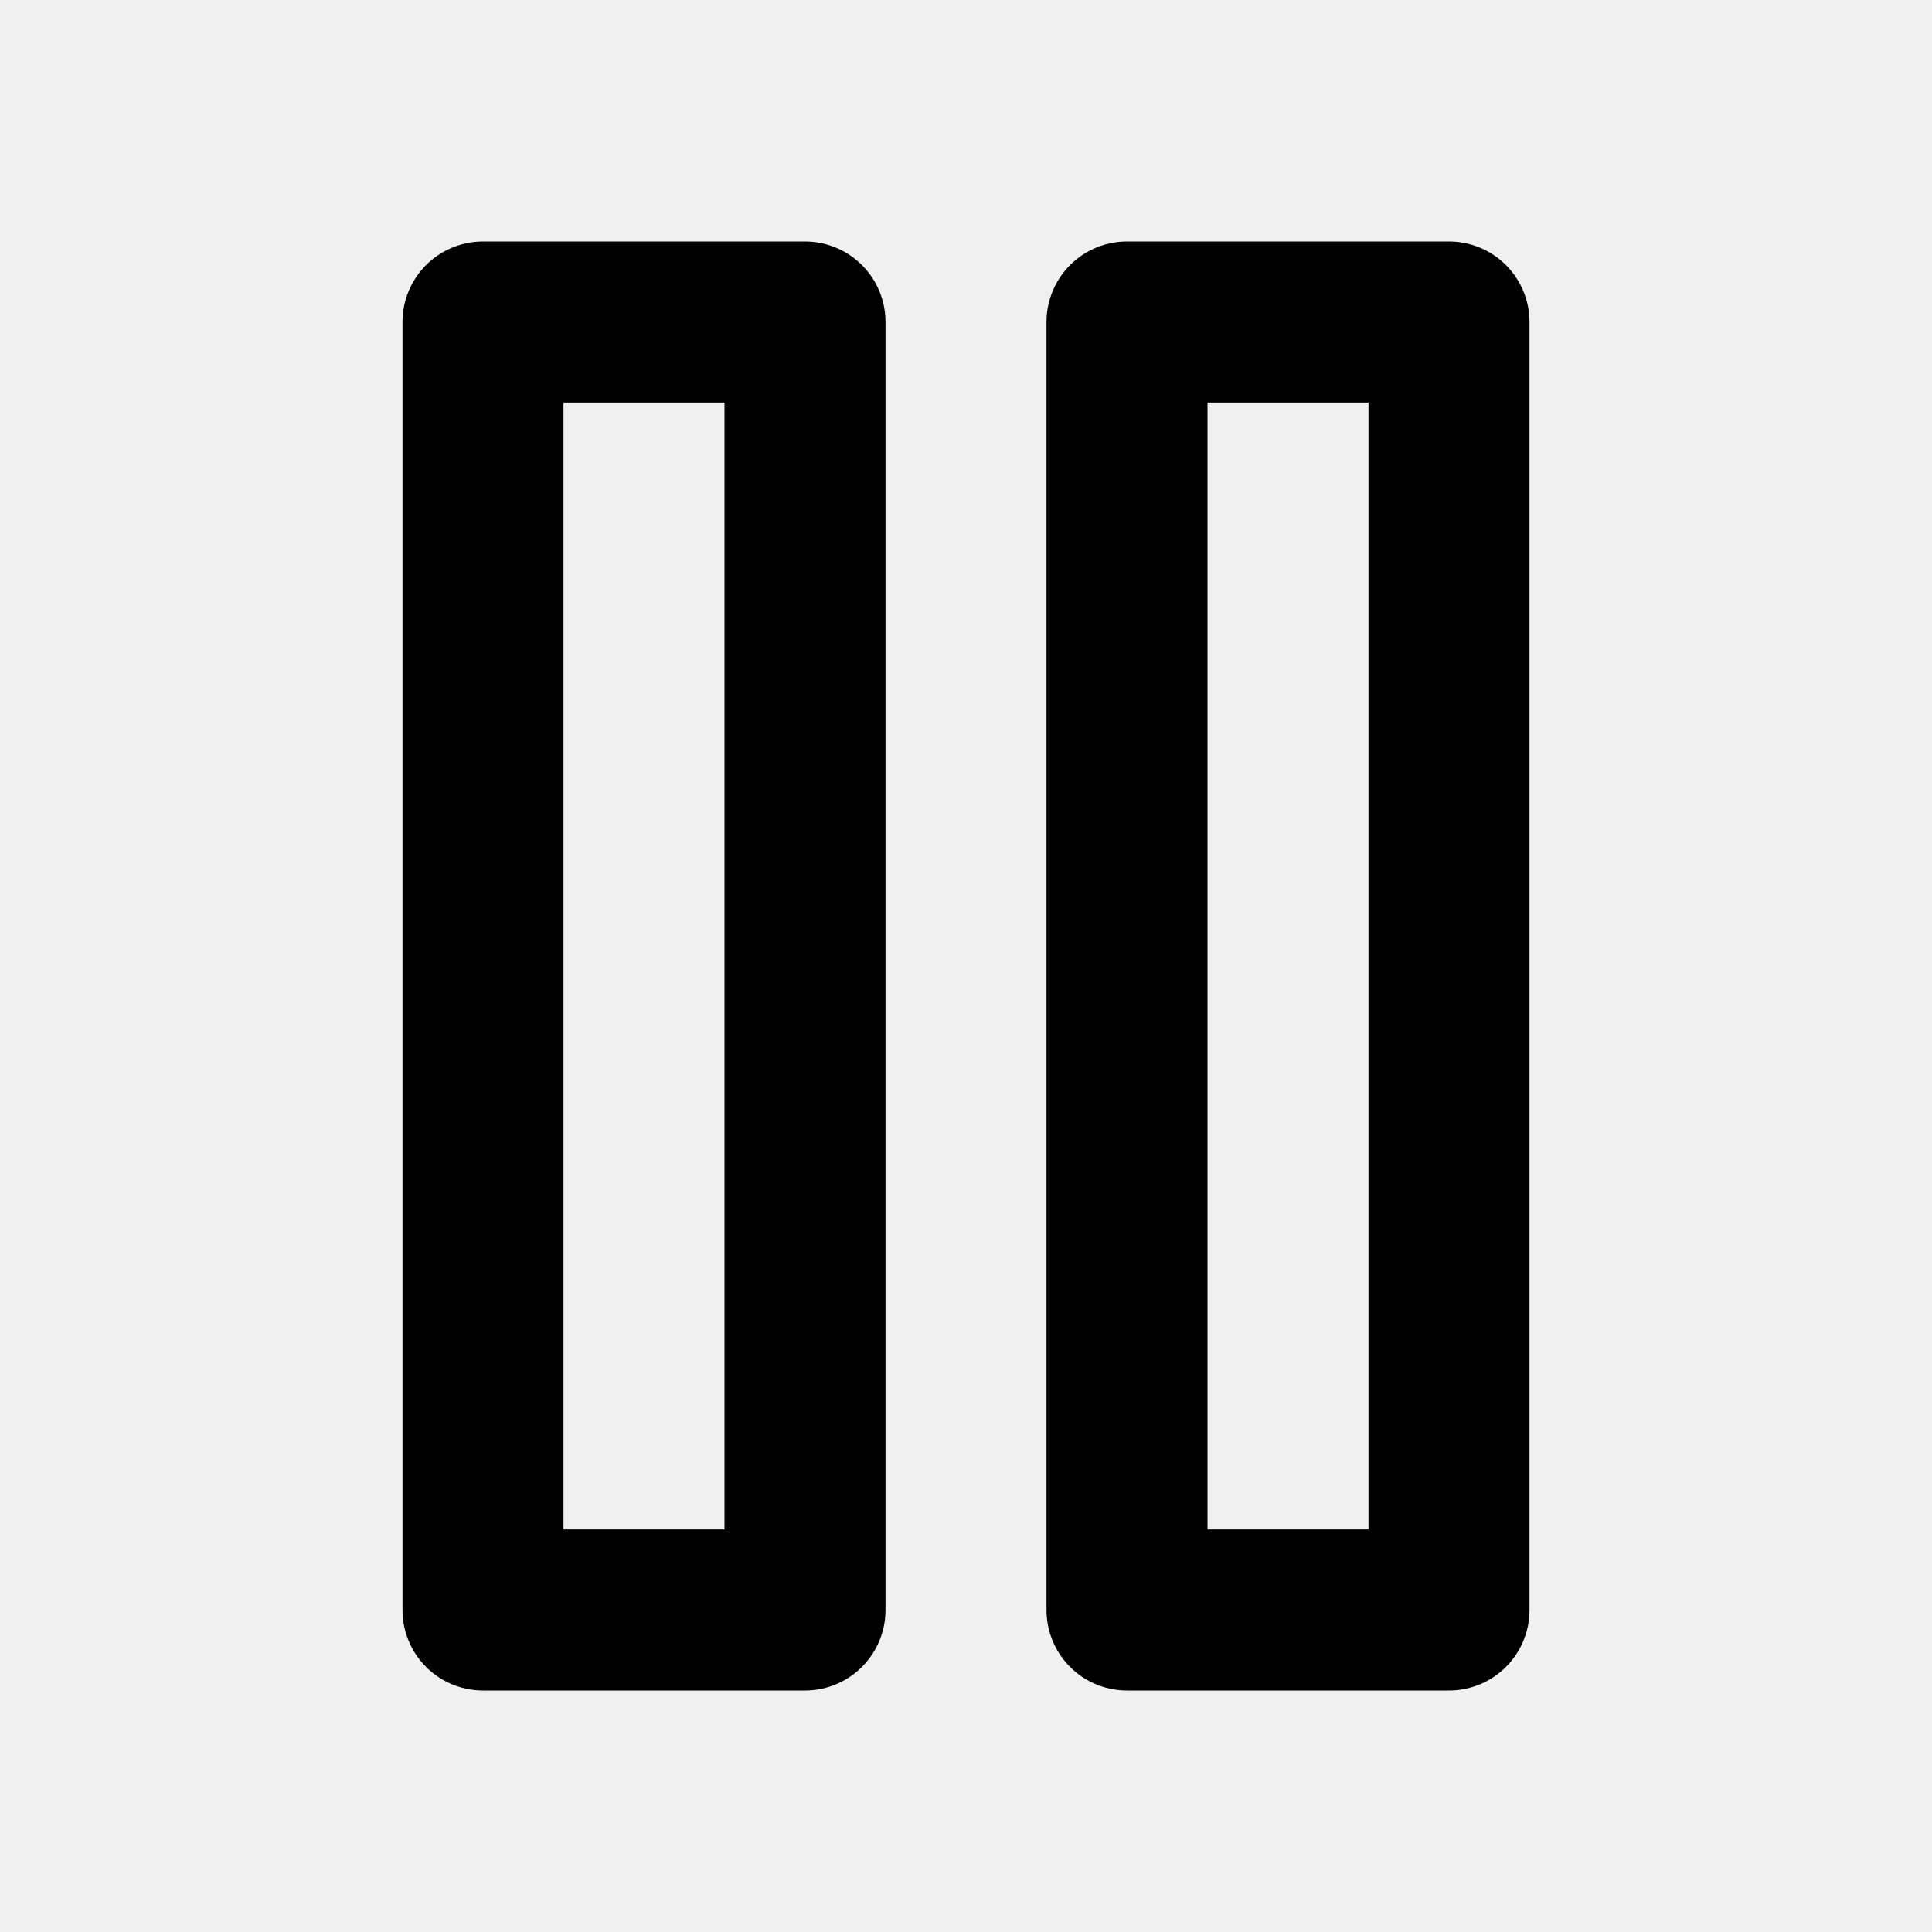
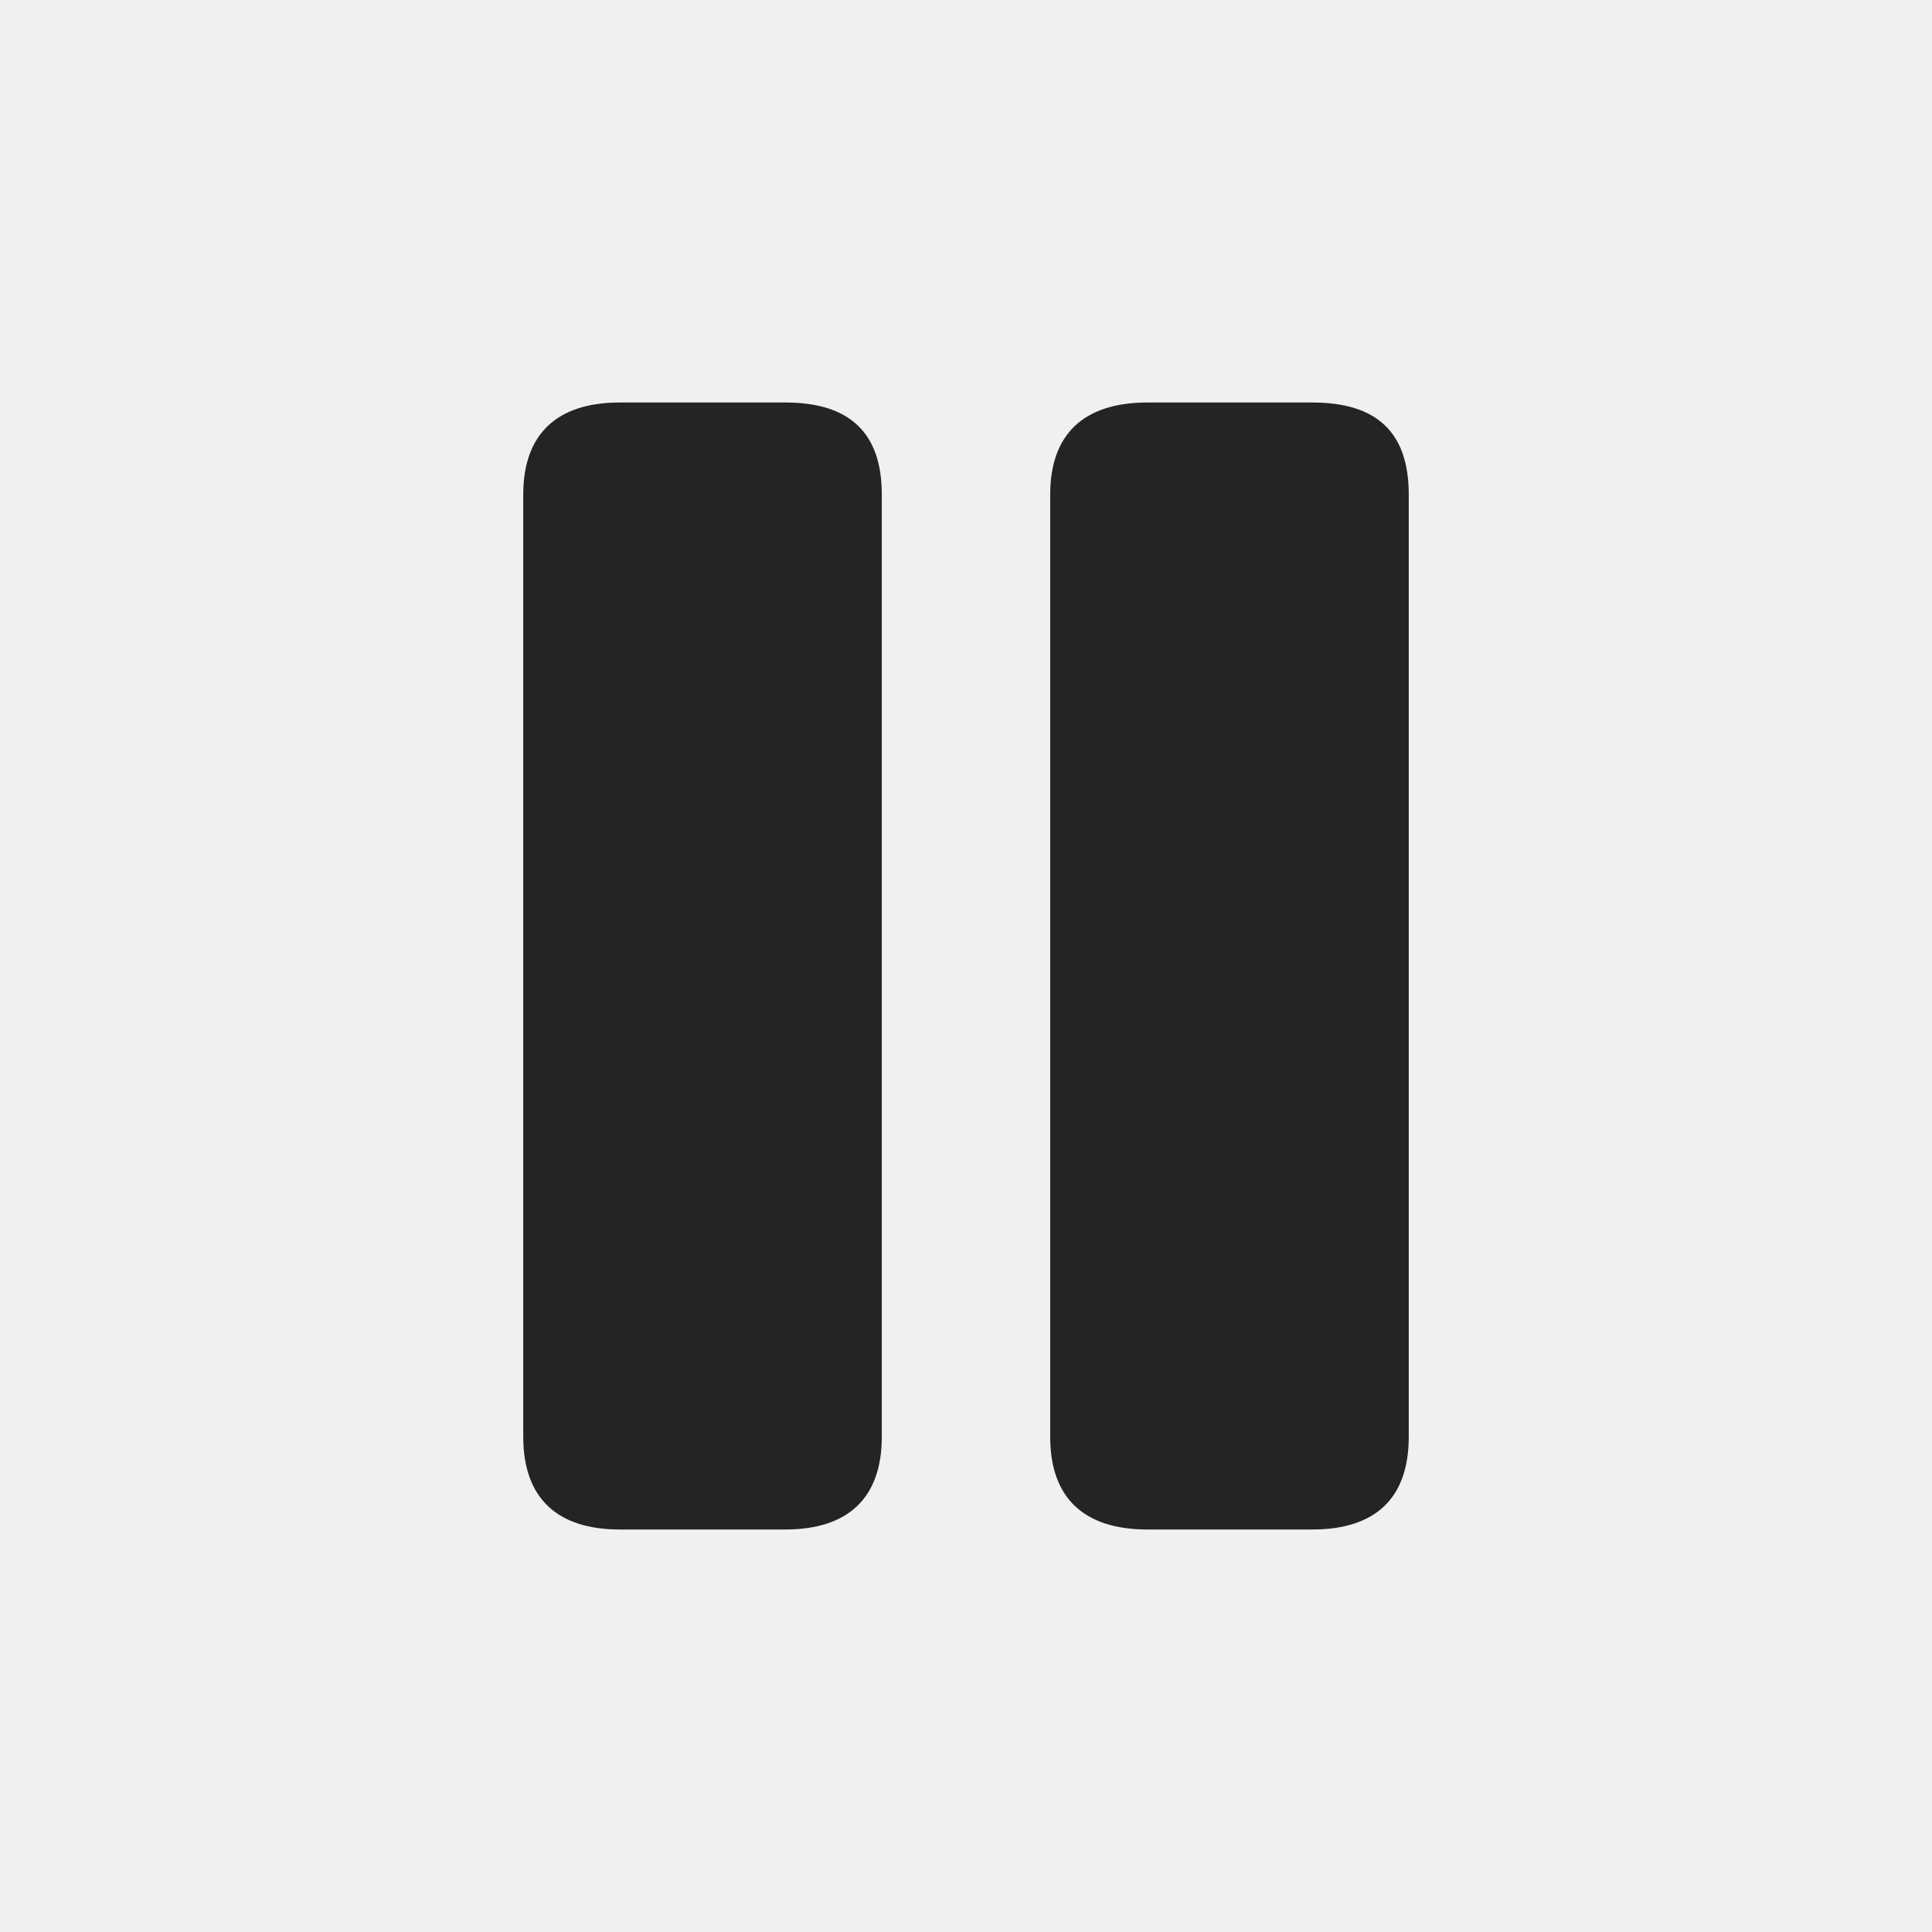
- <svg xmlns="http://www.w3.org/2000/svg" width="24" height="24" viewBox="0 0 24 24" fill="none" stroke="currentColor" stroke-width="2" stroke-linecap="round" stroke-linejoin="round" class="feather feather-pause">
-   <rect x="6" y="4" width="4" height="16" />
-   <rect x="14" y="4" width="4" height="16" />
+ <svg xmlns="http://www.w3.org/2000/svg" width="24" height="24" viewBox="0 0 24 24" fill="none">
+   <g clip-path="url(#clip0_2_35)">
+     <path d="M7.699 19H9.755C10.539 19 10.954 18.605 10.954 17.848V6.143C10.954 5.361 10.539 5 9.755 5H7.699C6.915 5 6.5 5.395 6.5 6.143V17.848C6.5 18.605 6.915 19 7.699 19ZM14.254 19H16.301C17.094 19 17.5 18.605 17.5 17.848V6.143C17.5 5.361 17.094 5 16.301 5H14.254C13.461 5 13.046 5.395 13.046 6.143V17.848C13.046 18.605 13.461 19 14.254 19Z" fill="currentColor" fill-opacity="0.85" />
+   </g>
+   <defs>
+     <clipPath id="clip0_2_35">
+       <rect width="11" height="14" fill="white" transform="translate(6.5 5)" />
+     </clipPath>
+   </defs>
</svg>
